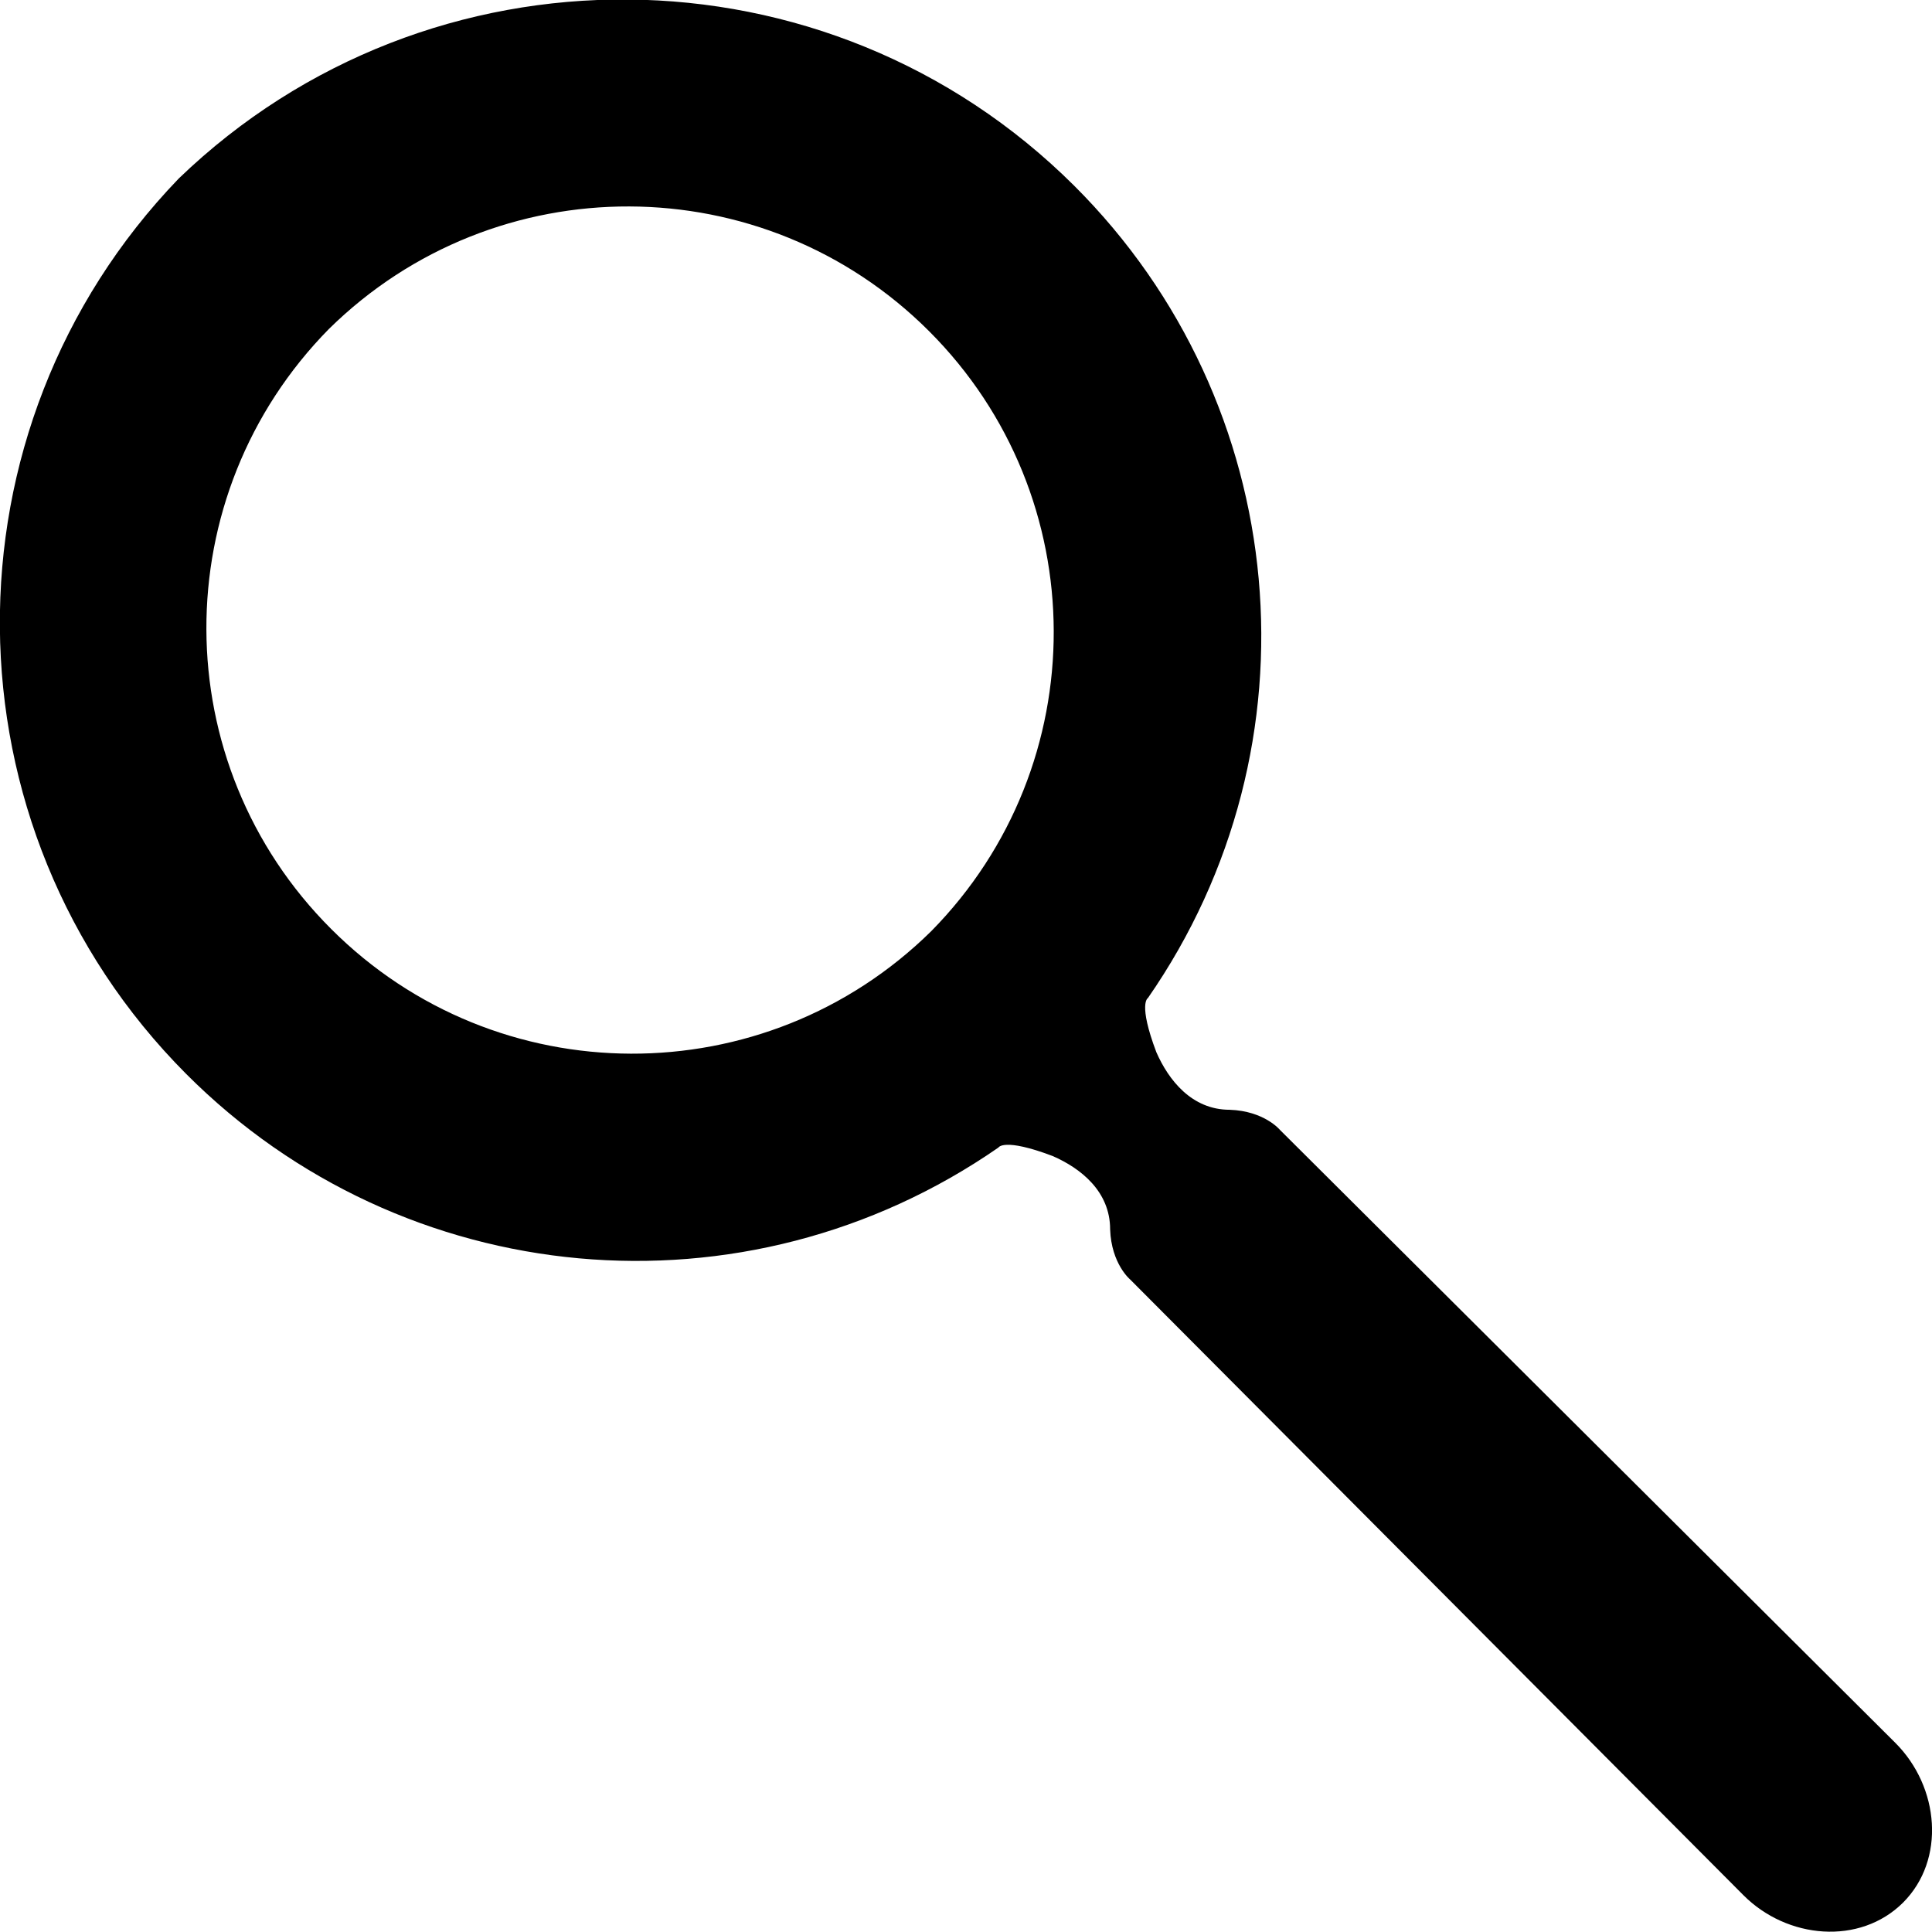
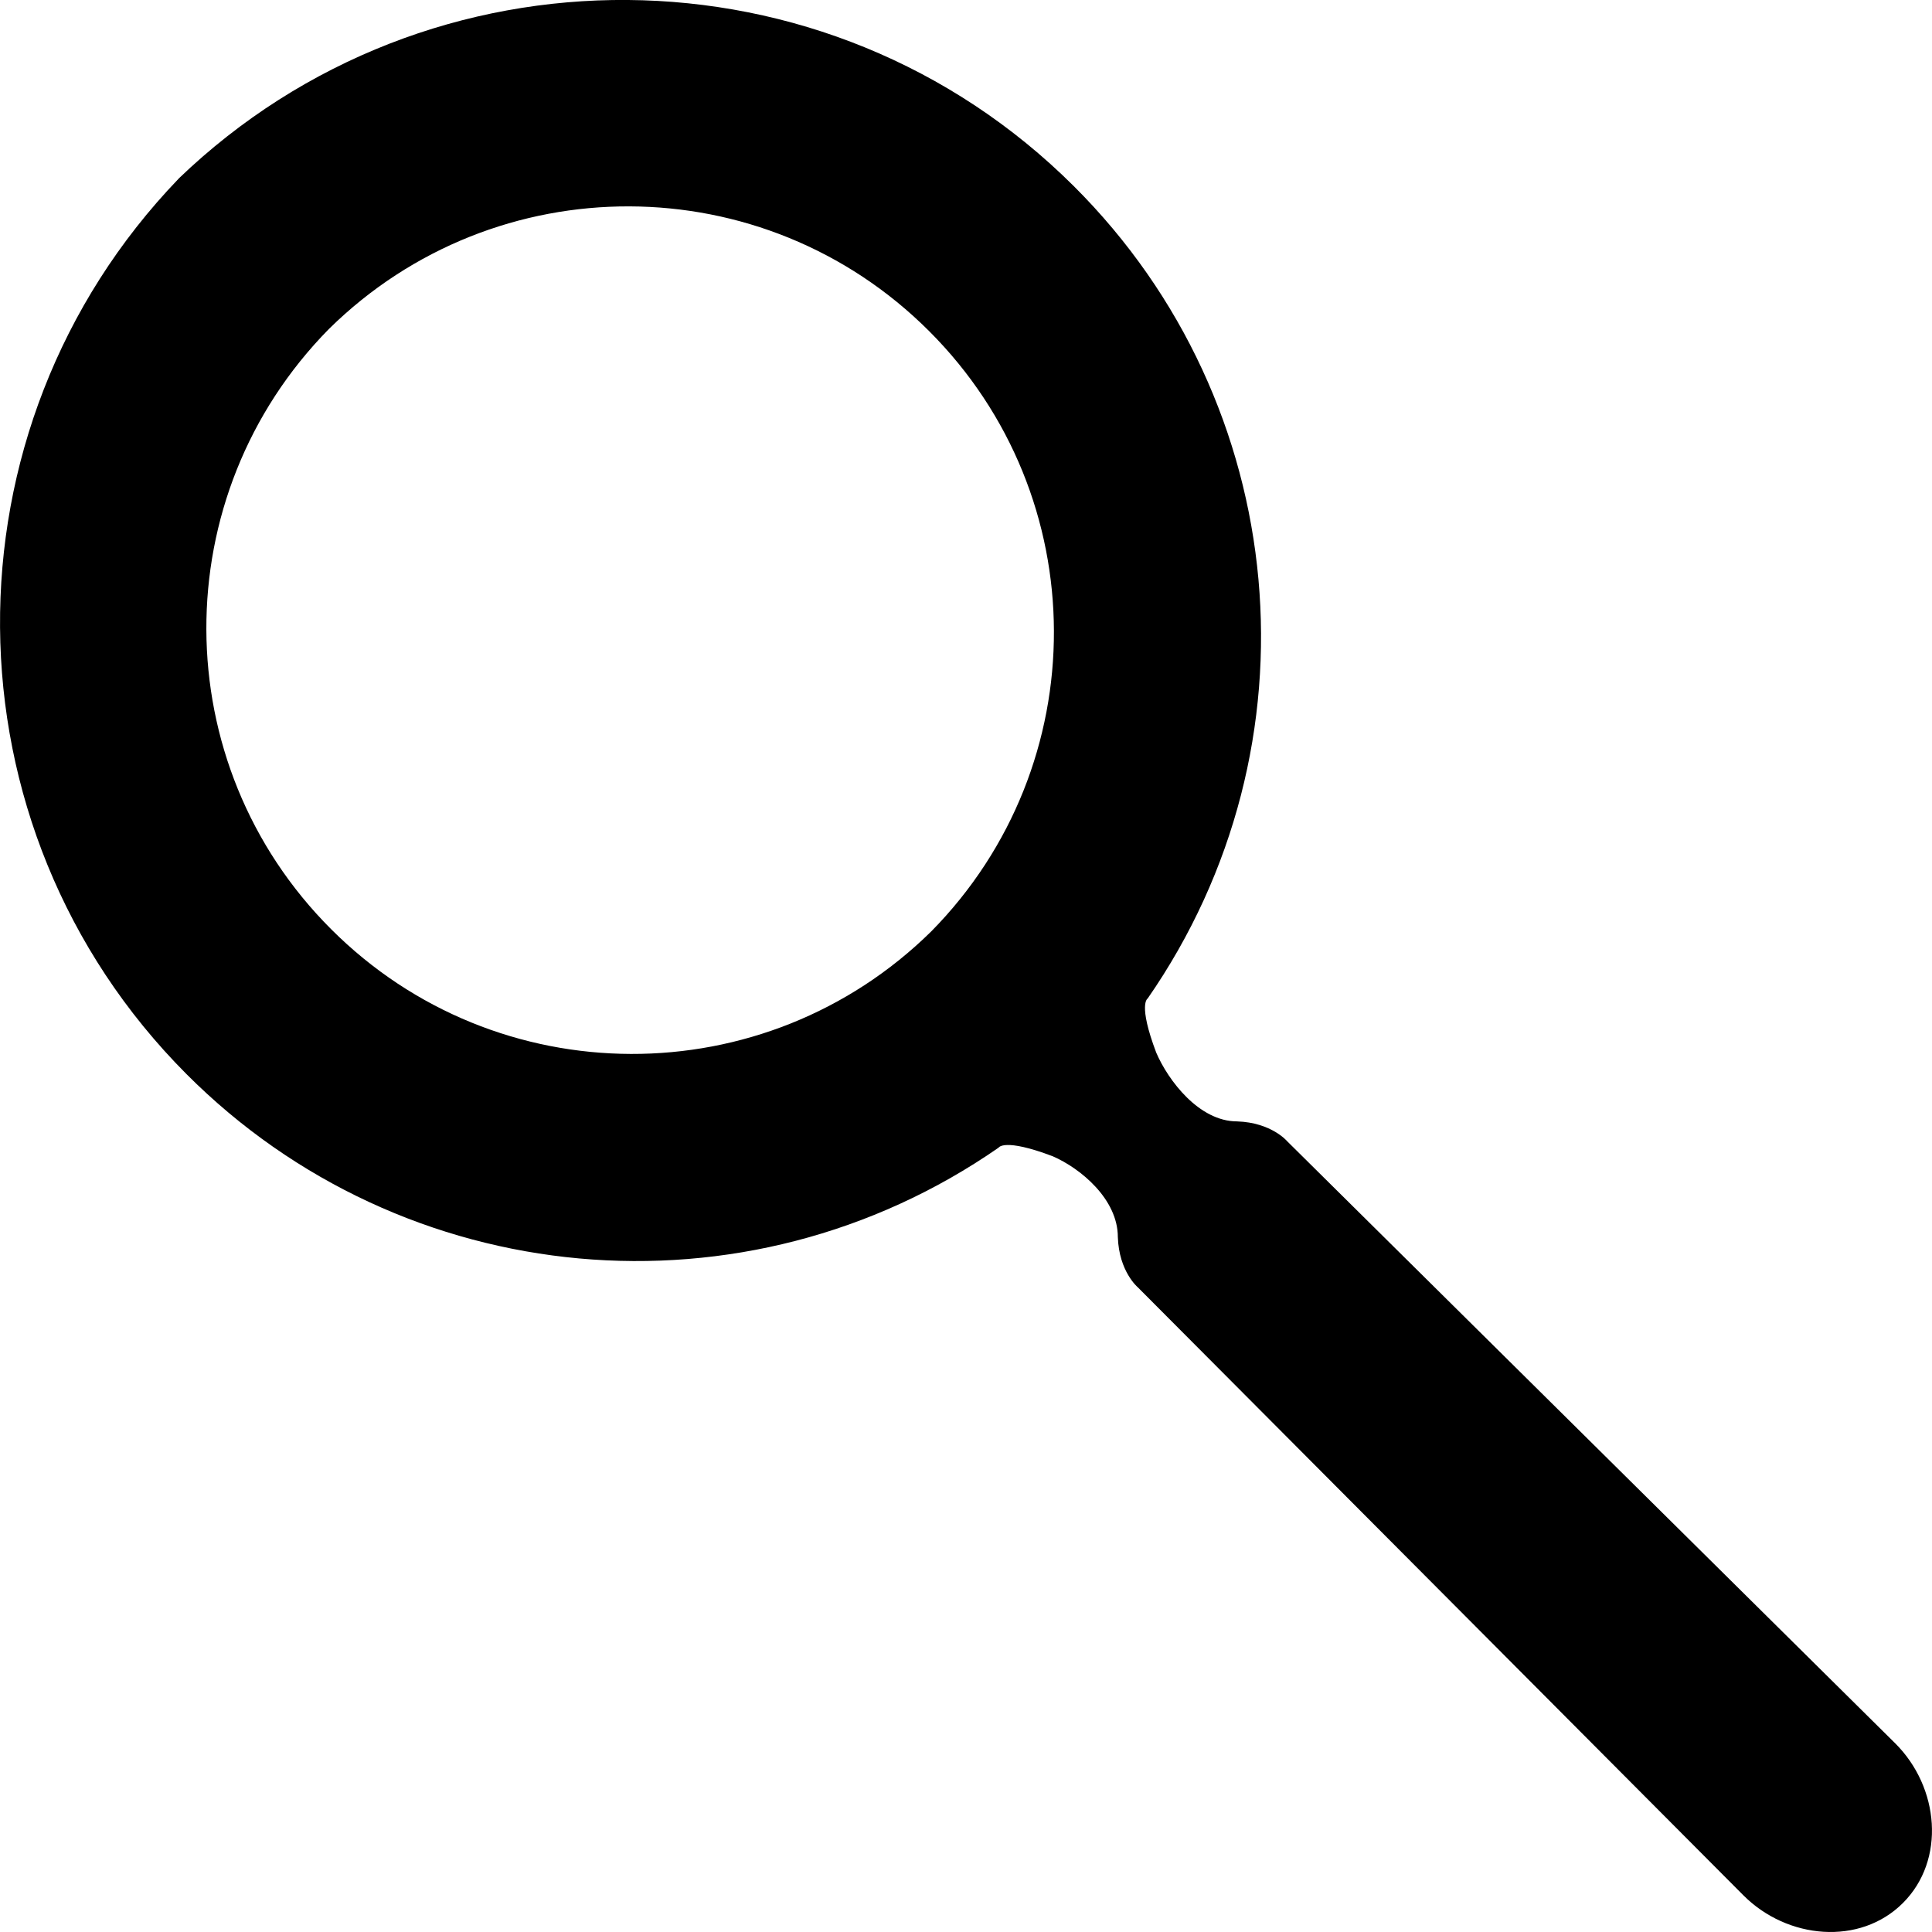
- <svg xmlns="http://www.w3.org/2000/svg" width="24" height="24" version="1.1" viewBox="0 0 6.35 6.35">
-   <g transform="translate(-.0082783 .25455)">
-     <path id="core-a" d="m0.595 0.333c-0.791 0.822-0.783 2.131 0.025 2.942 0.715 0.717 1.838 0.819 2.67 0.242 0 0 0.017-0.033 0.178 0.028 0.092 0.04 0.189 0.116 0.189 0.241 0.004 0.114 0.066 0.165 0.066 0.165l2.015 2.023c0.144 0.145 0.383 0.166 0.525 0.025 0.141-0.141 0.12-0.38-0.025-0.525l-2.023-2.015s-0.051-0.062-0.165-0.066c-0.125 0-0.201-0.098-0.241-0.189-0.061-0.161-0.028-0.178-0.028-0.178 0.577-0.831 0.475-1.955-0.242-2.67-0.811-0.808-2.12-0.816-2.942-0.025zm0.494 0.494c0.548-0.54 1.429-0.537 1.973 0.007 0.544 0.544 0.546 1.425 7e-3 1.972-0.547 0.539-1.428 0.537-1.972-7e-3 -0.545-0.544-0.547-1.425-0.007-1.973z" style="stroke-width:.267" />
+ <svg xmlns="http://www.w3.org/2000/svg" id="Core" width="24" height="24" version="1.1" viewBox="0 0 24 24">
+   <g transform="translate(2.6412 1.3494)">
+     <path id="Shape" d="m-0.422 0.87c-2.988 3.107-2.96 8.055 0.095 11.121 2.702 2.711 6.948 3.097 10.091 0.916 0 0 0.065-0.123 0.672 0.107 0.346 0.15 0.809 0.533 0.809 1.004 0.014 0.429 0.248 0.624 0.248 0.624l7.523 7.553c0.545 0.547 1.448 0.629 1.982 0.095 0.534-0.534 0.452-1.437-0.095-1.982l-7.553-7.479s-0.194-0.234-0.624-0.248c-0.471 0-0.855-0.507-1.004-0.854-0.23-0.607-0.107-0.672-0.107-0.672 2.181-3.143 1.795-7.389-0.916-10.091-3.066-3.055-8.013-3.083-11.121-0.095zm1.867 1.867c2.069-2.039 5.399-2.031 7.457 0.028 2.057 2.057 2.065 5.386 0.026 7.455-2.069 2.039-5.398 2.031-7.455-0.026-2.059-2.057-2.067-5.387-0.028-7.457z" style="stroke-width:1.008" />
  </g>
</svg>
